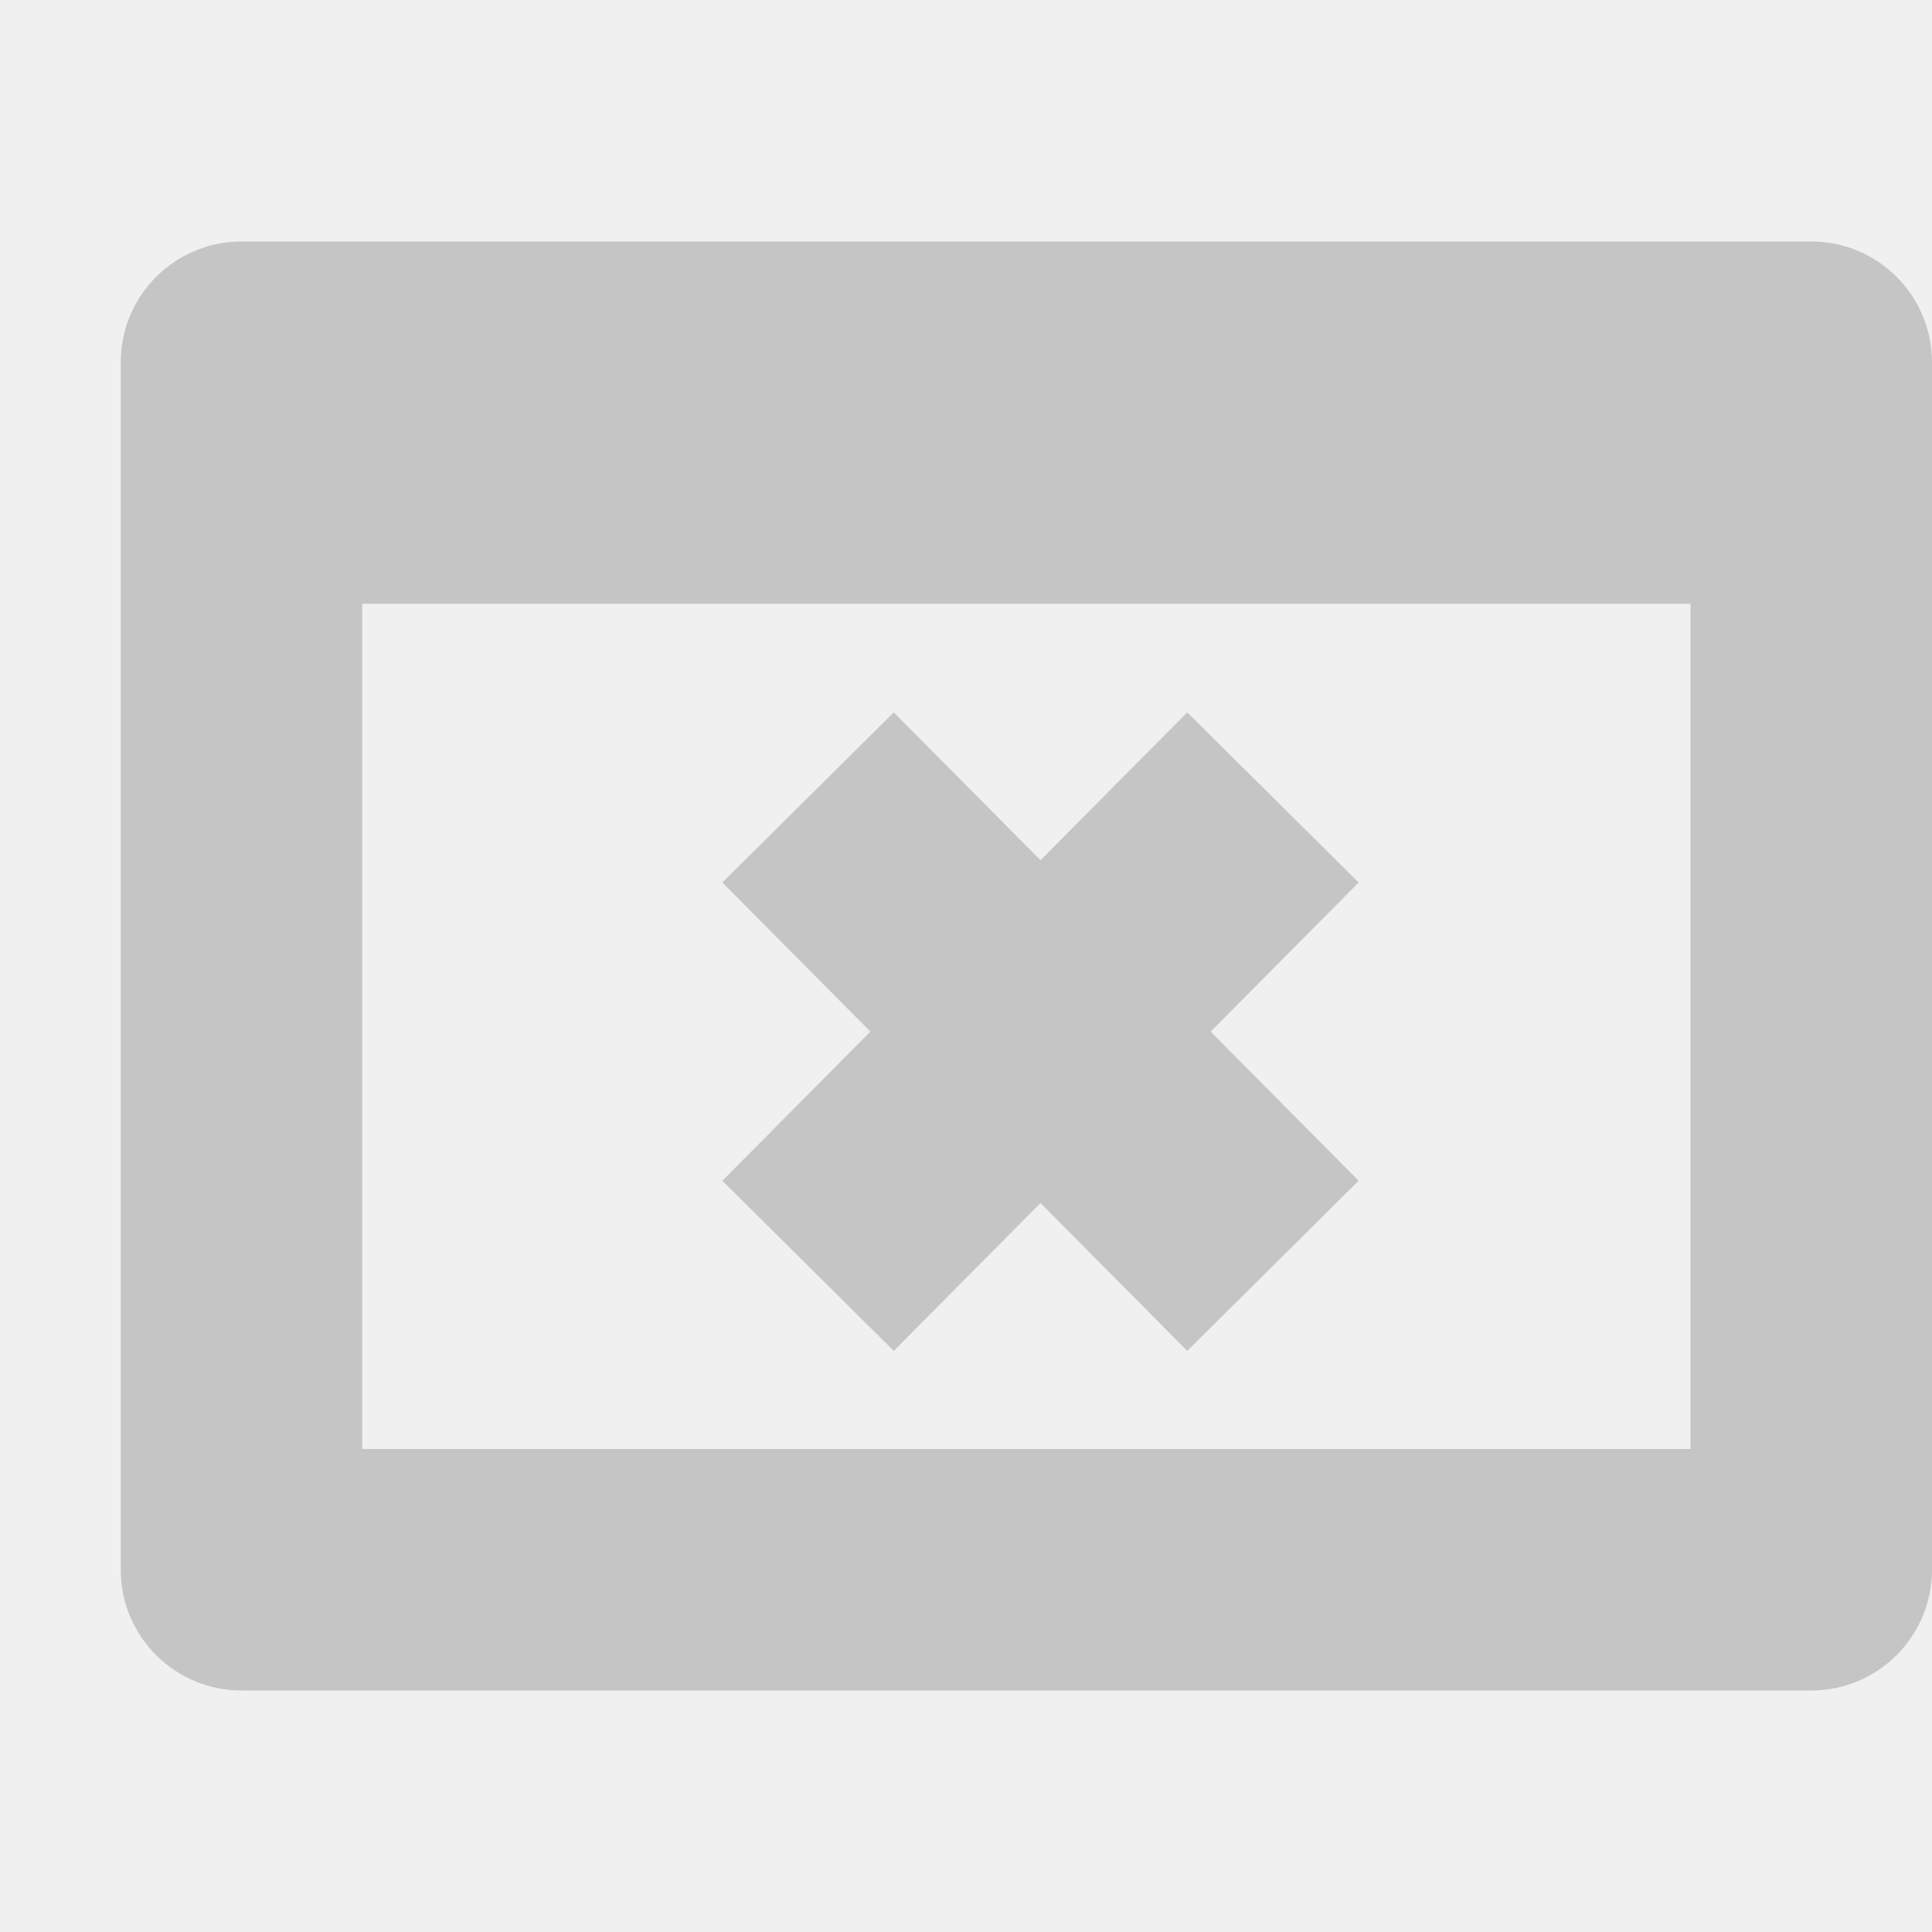
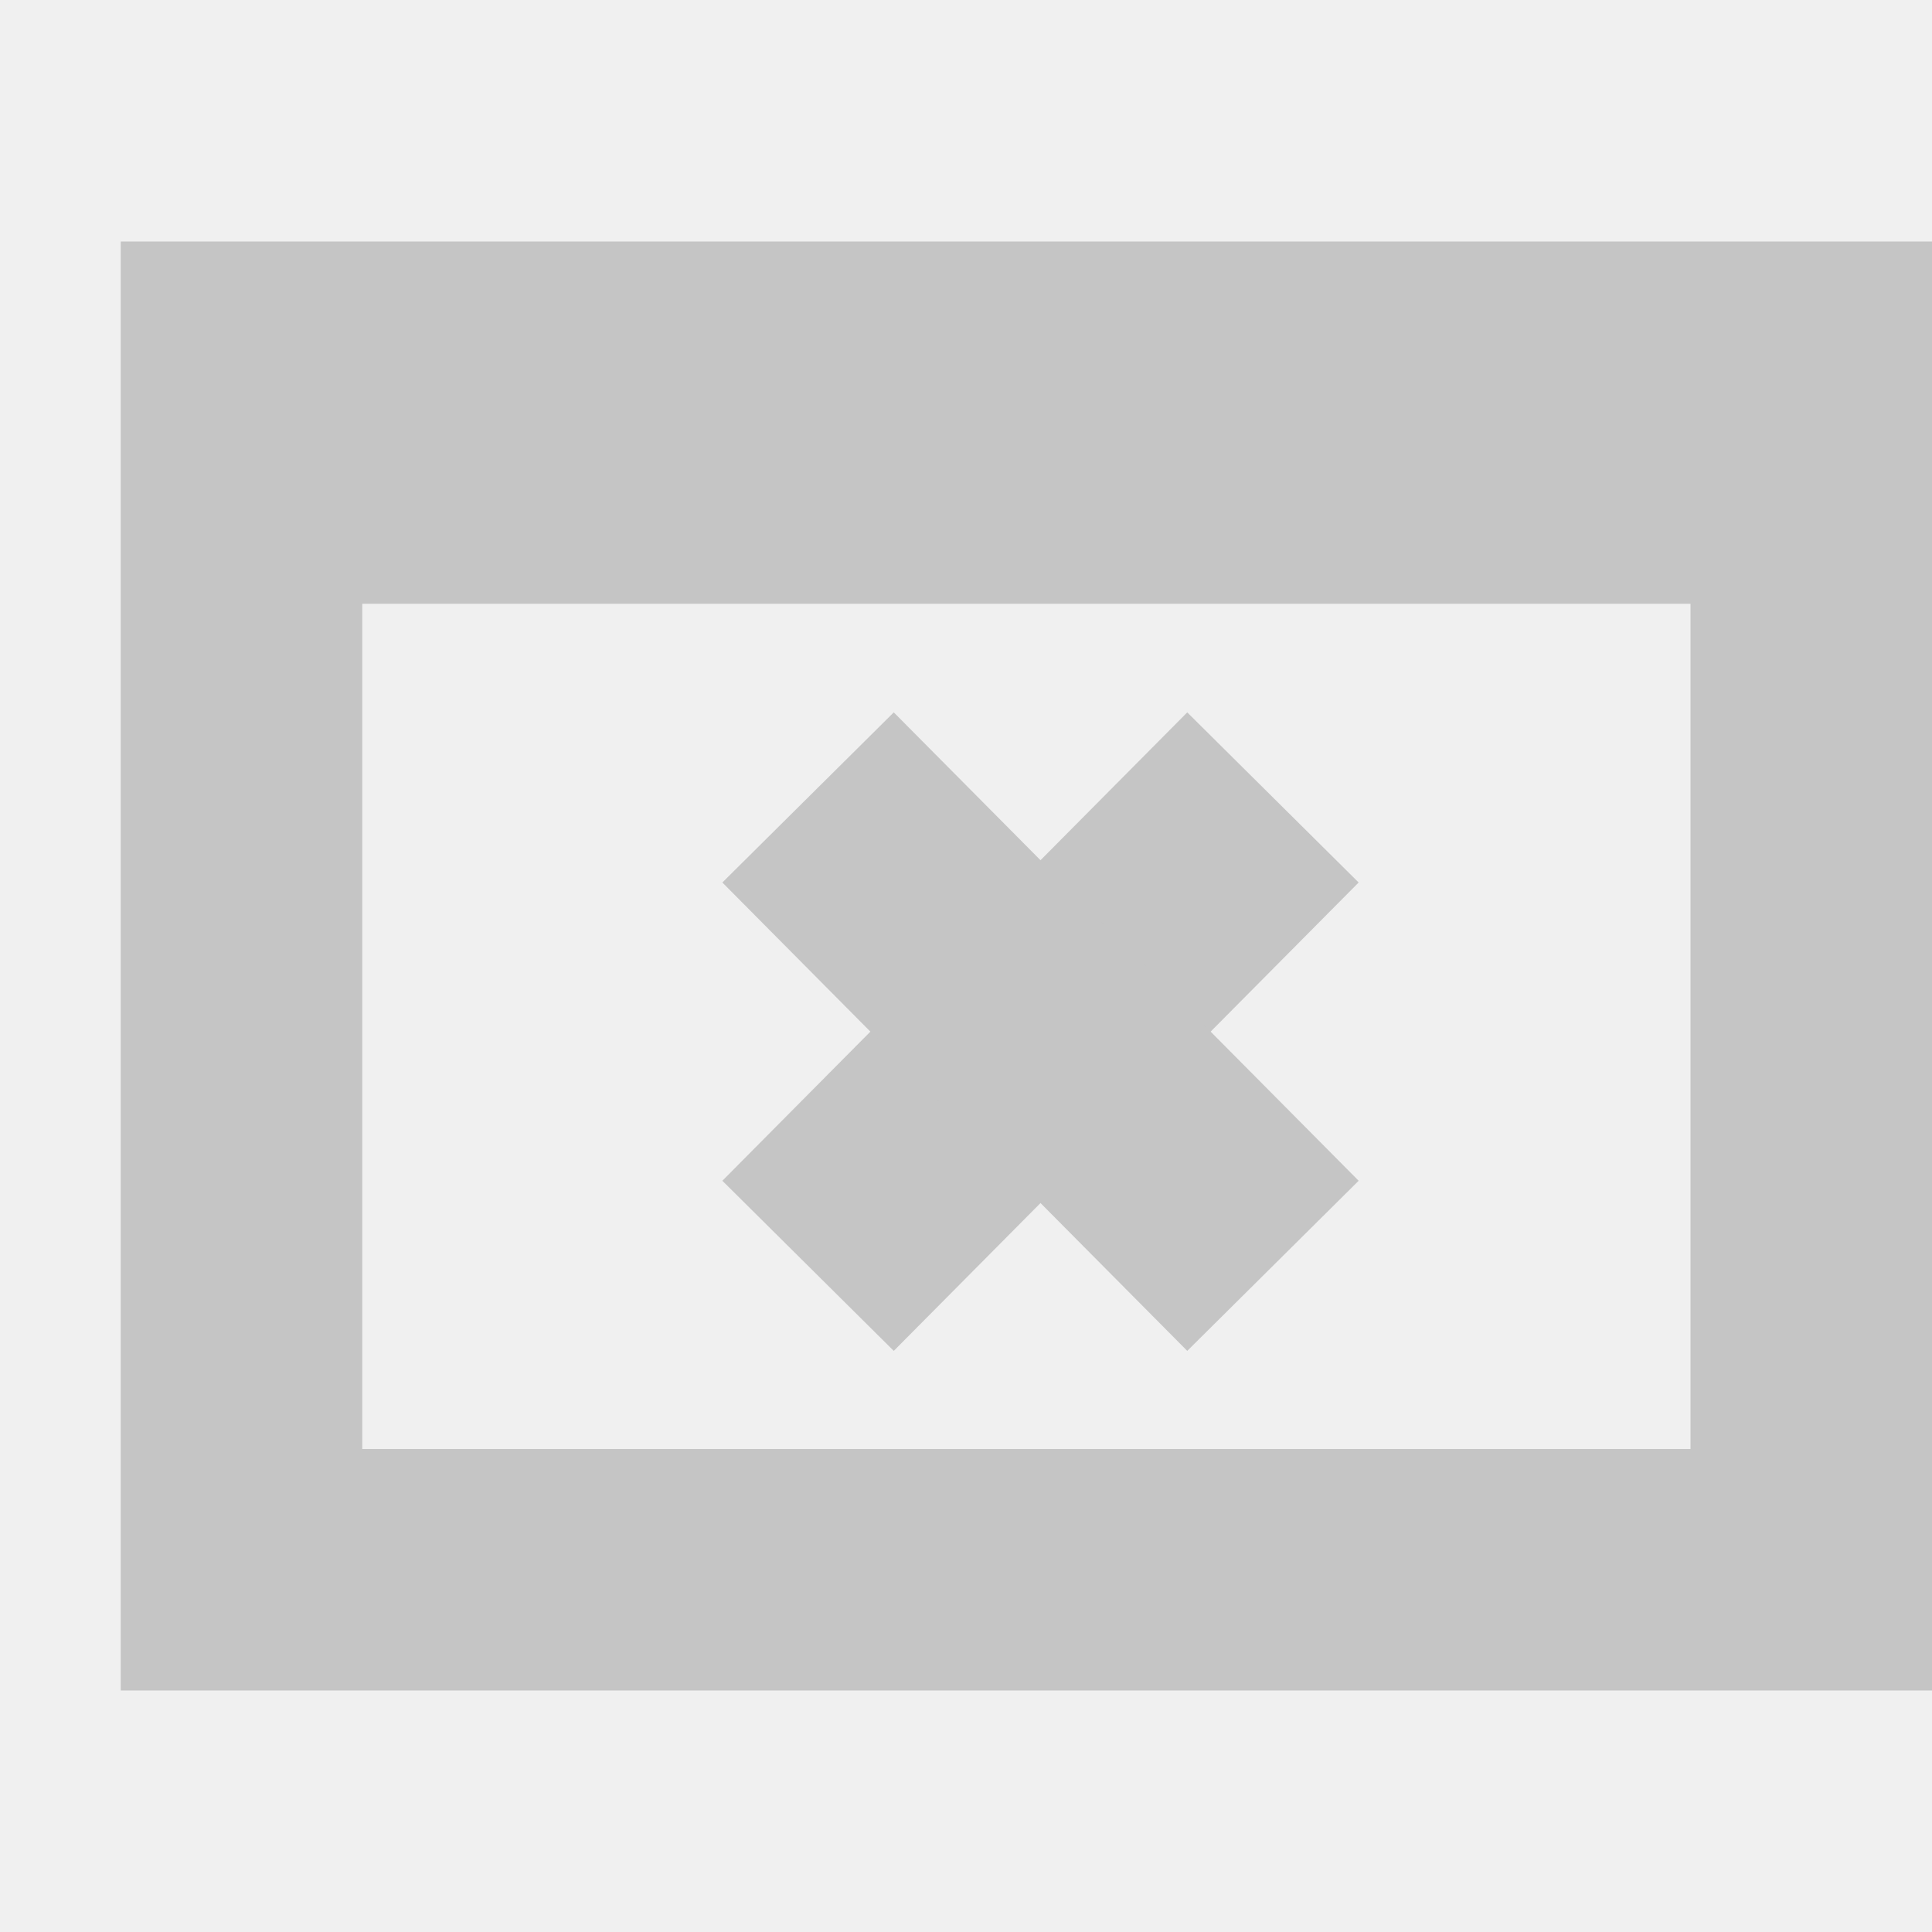
<svg xmlns="http://www.w3.org/2000/svg" width="16" height="16" viewBox="0 0 16 16" fill="none">
-   <mask id="path-1-inside-1" fill="white">
-     <rect x="1" y="2" width="15" height="12" rx="1" />
-   </mask>
-   <rect x="1" y="2" width="15" height="12" rx="1" stroke="#C5C5C5" stroke-width="4" mask="url(#path-1-inside-1)" />
-   <path d="M2.071 4L14.5 4" stroke="#C5C5C5" stroke-width="2" />
+   <rect x="2" y="3" width="13" height="10" stroke="#C5C5C5" stroke-width="2" />
  <path d="M6.692 10.483L10.542 6.604" stroke="#C5C5C5" stroke-width="2" stroke-miterlimit="1" stroke-linejoin="bevel" />
  <path d="M6.692 6.604L10.542 10.483" stroke="#C5C5C5" stroke-width="2" stroke-miterlimit="1" stroke-linejoin="bevel" />
+   <path d="M2 4H14.5" stroke="#C5C5C5" stroke-width="2" />
</svg>
